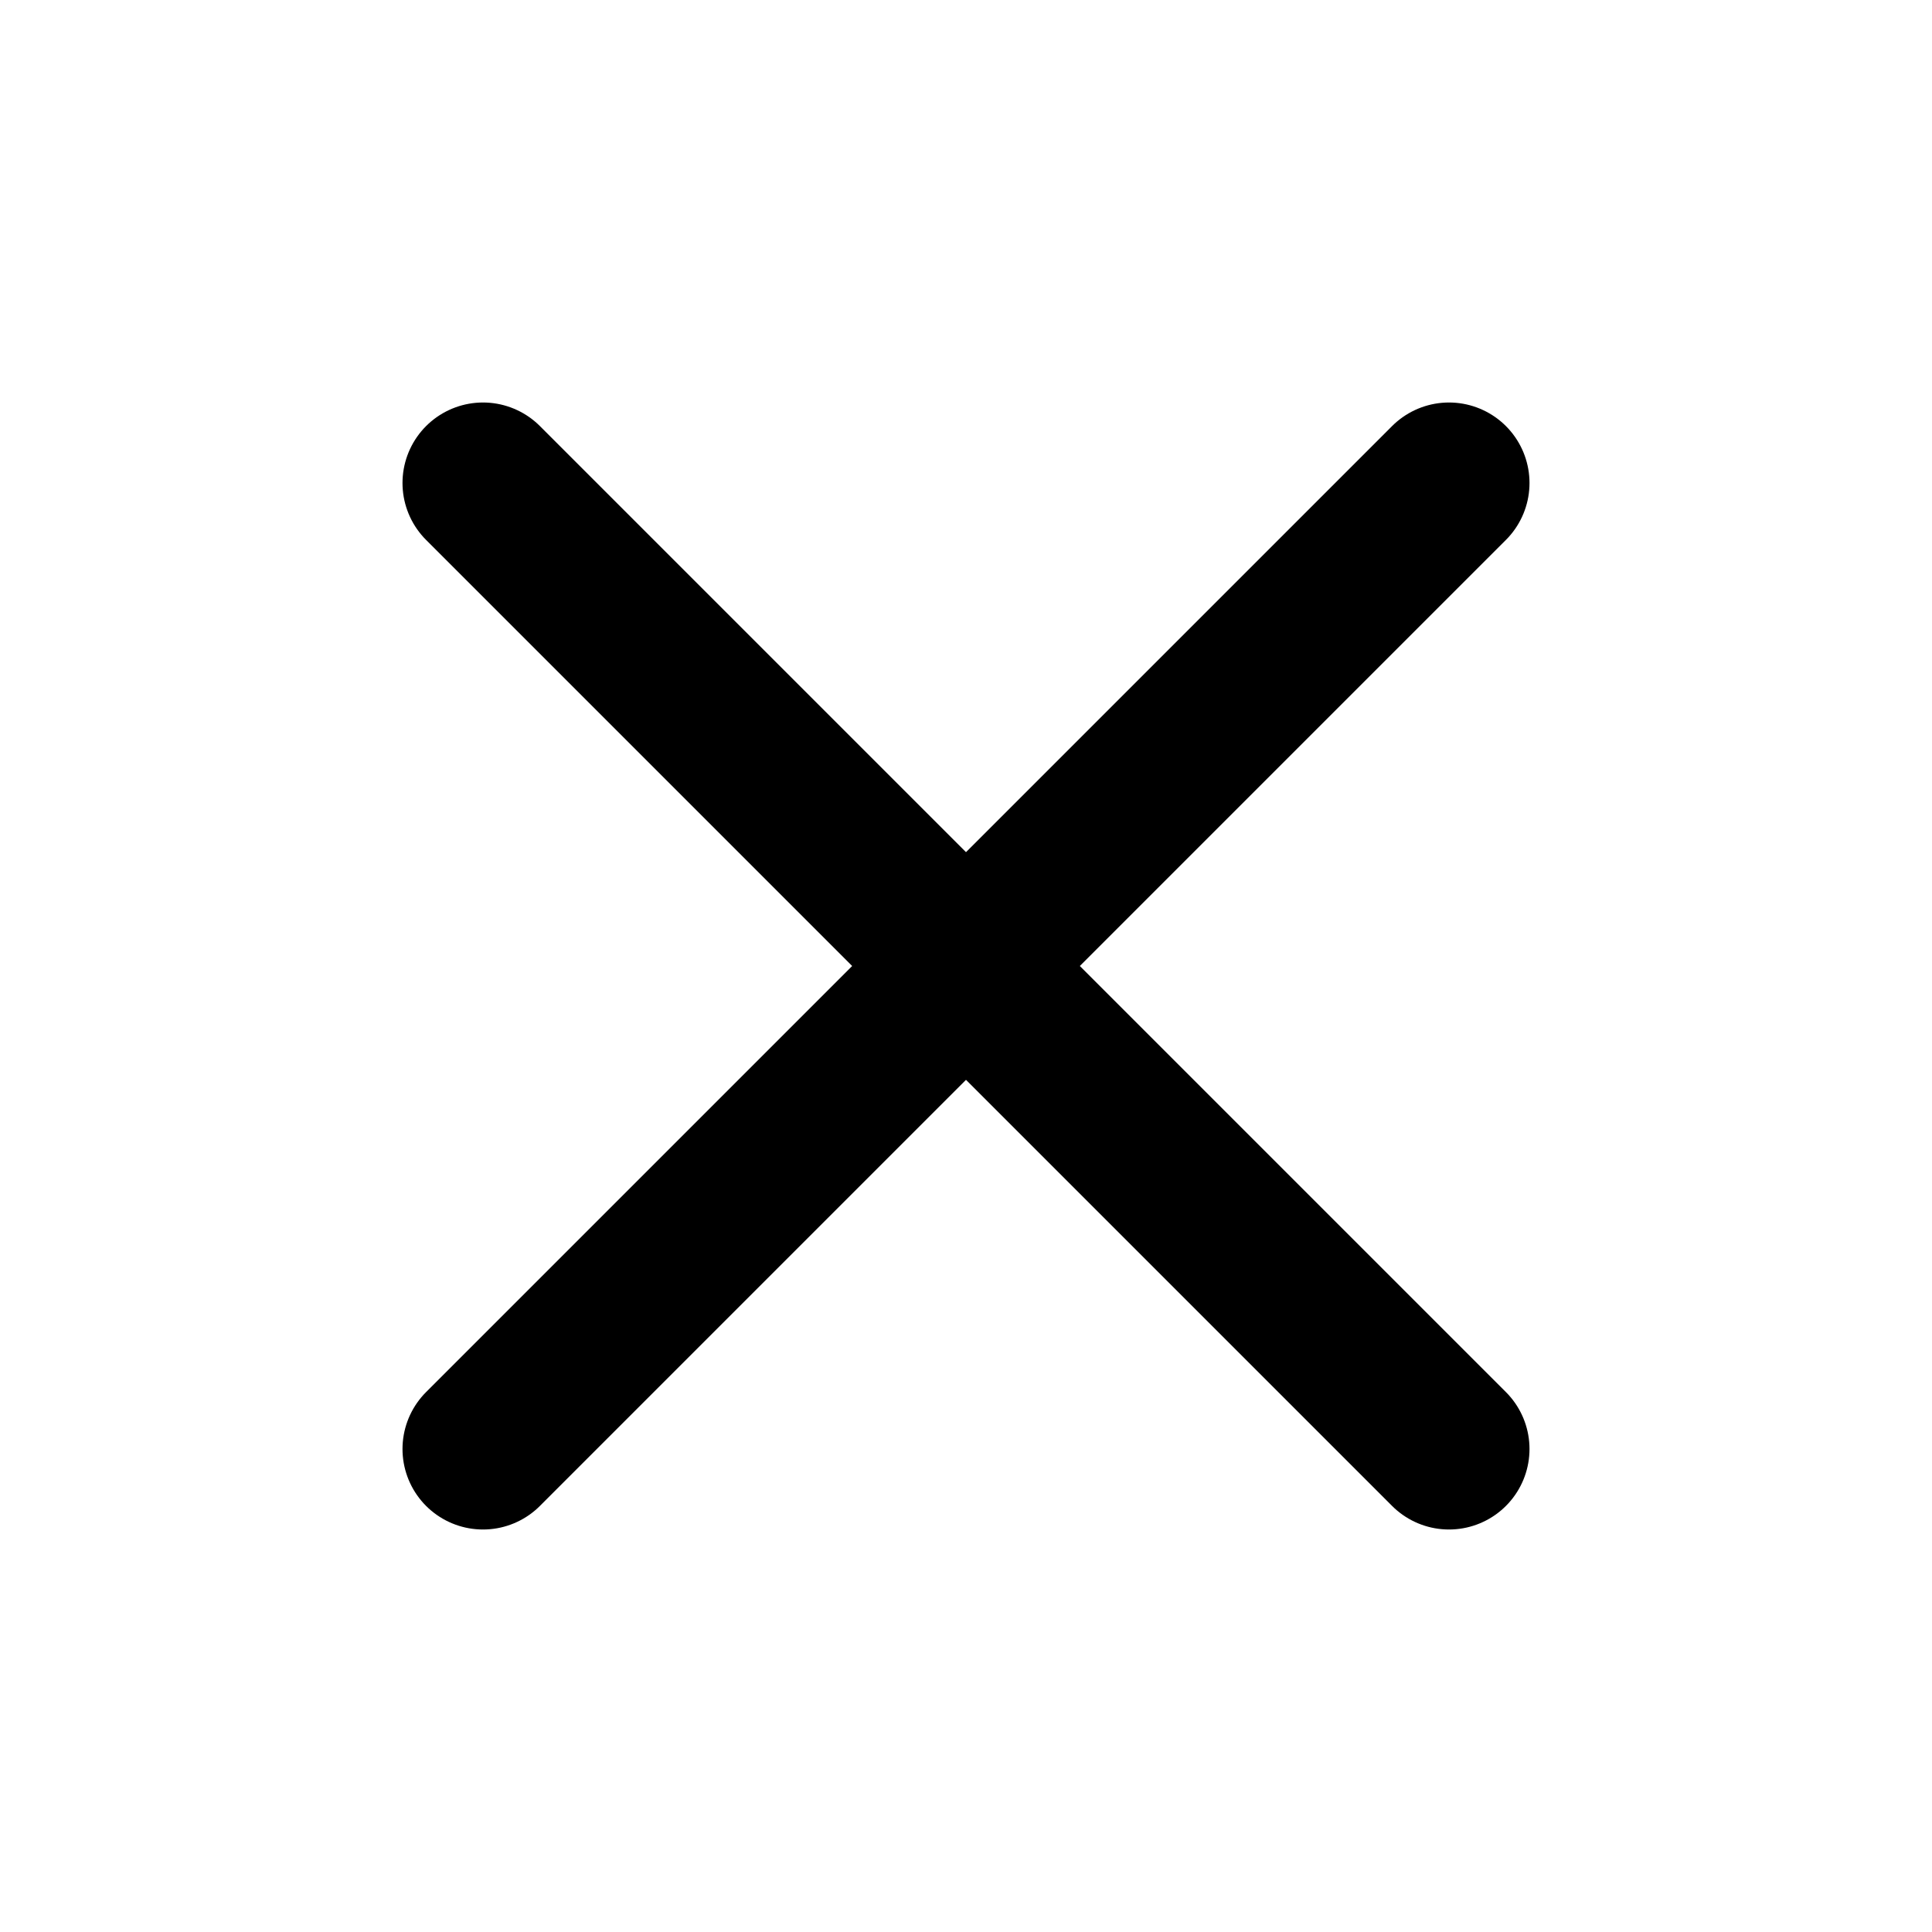
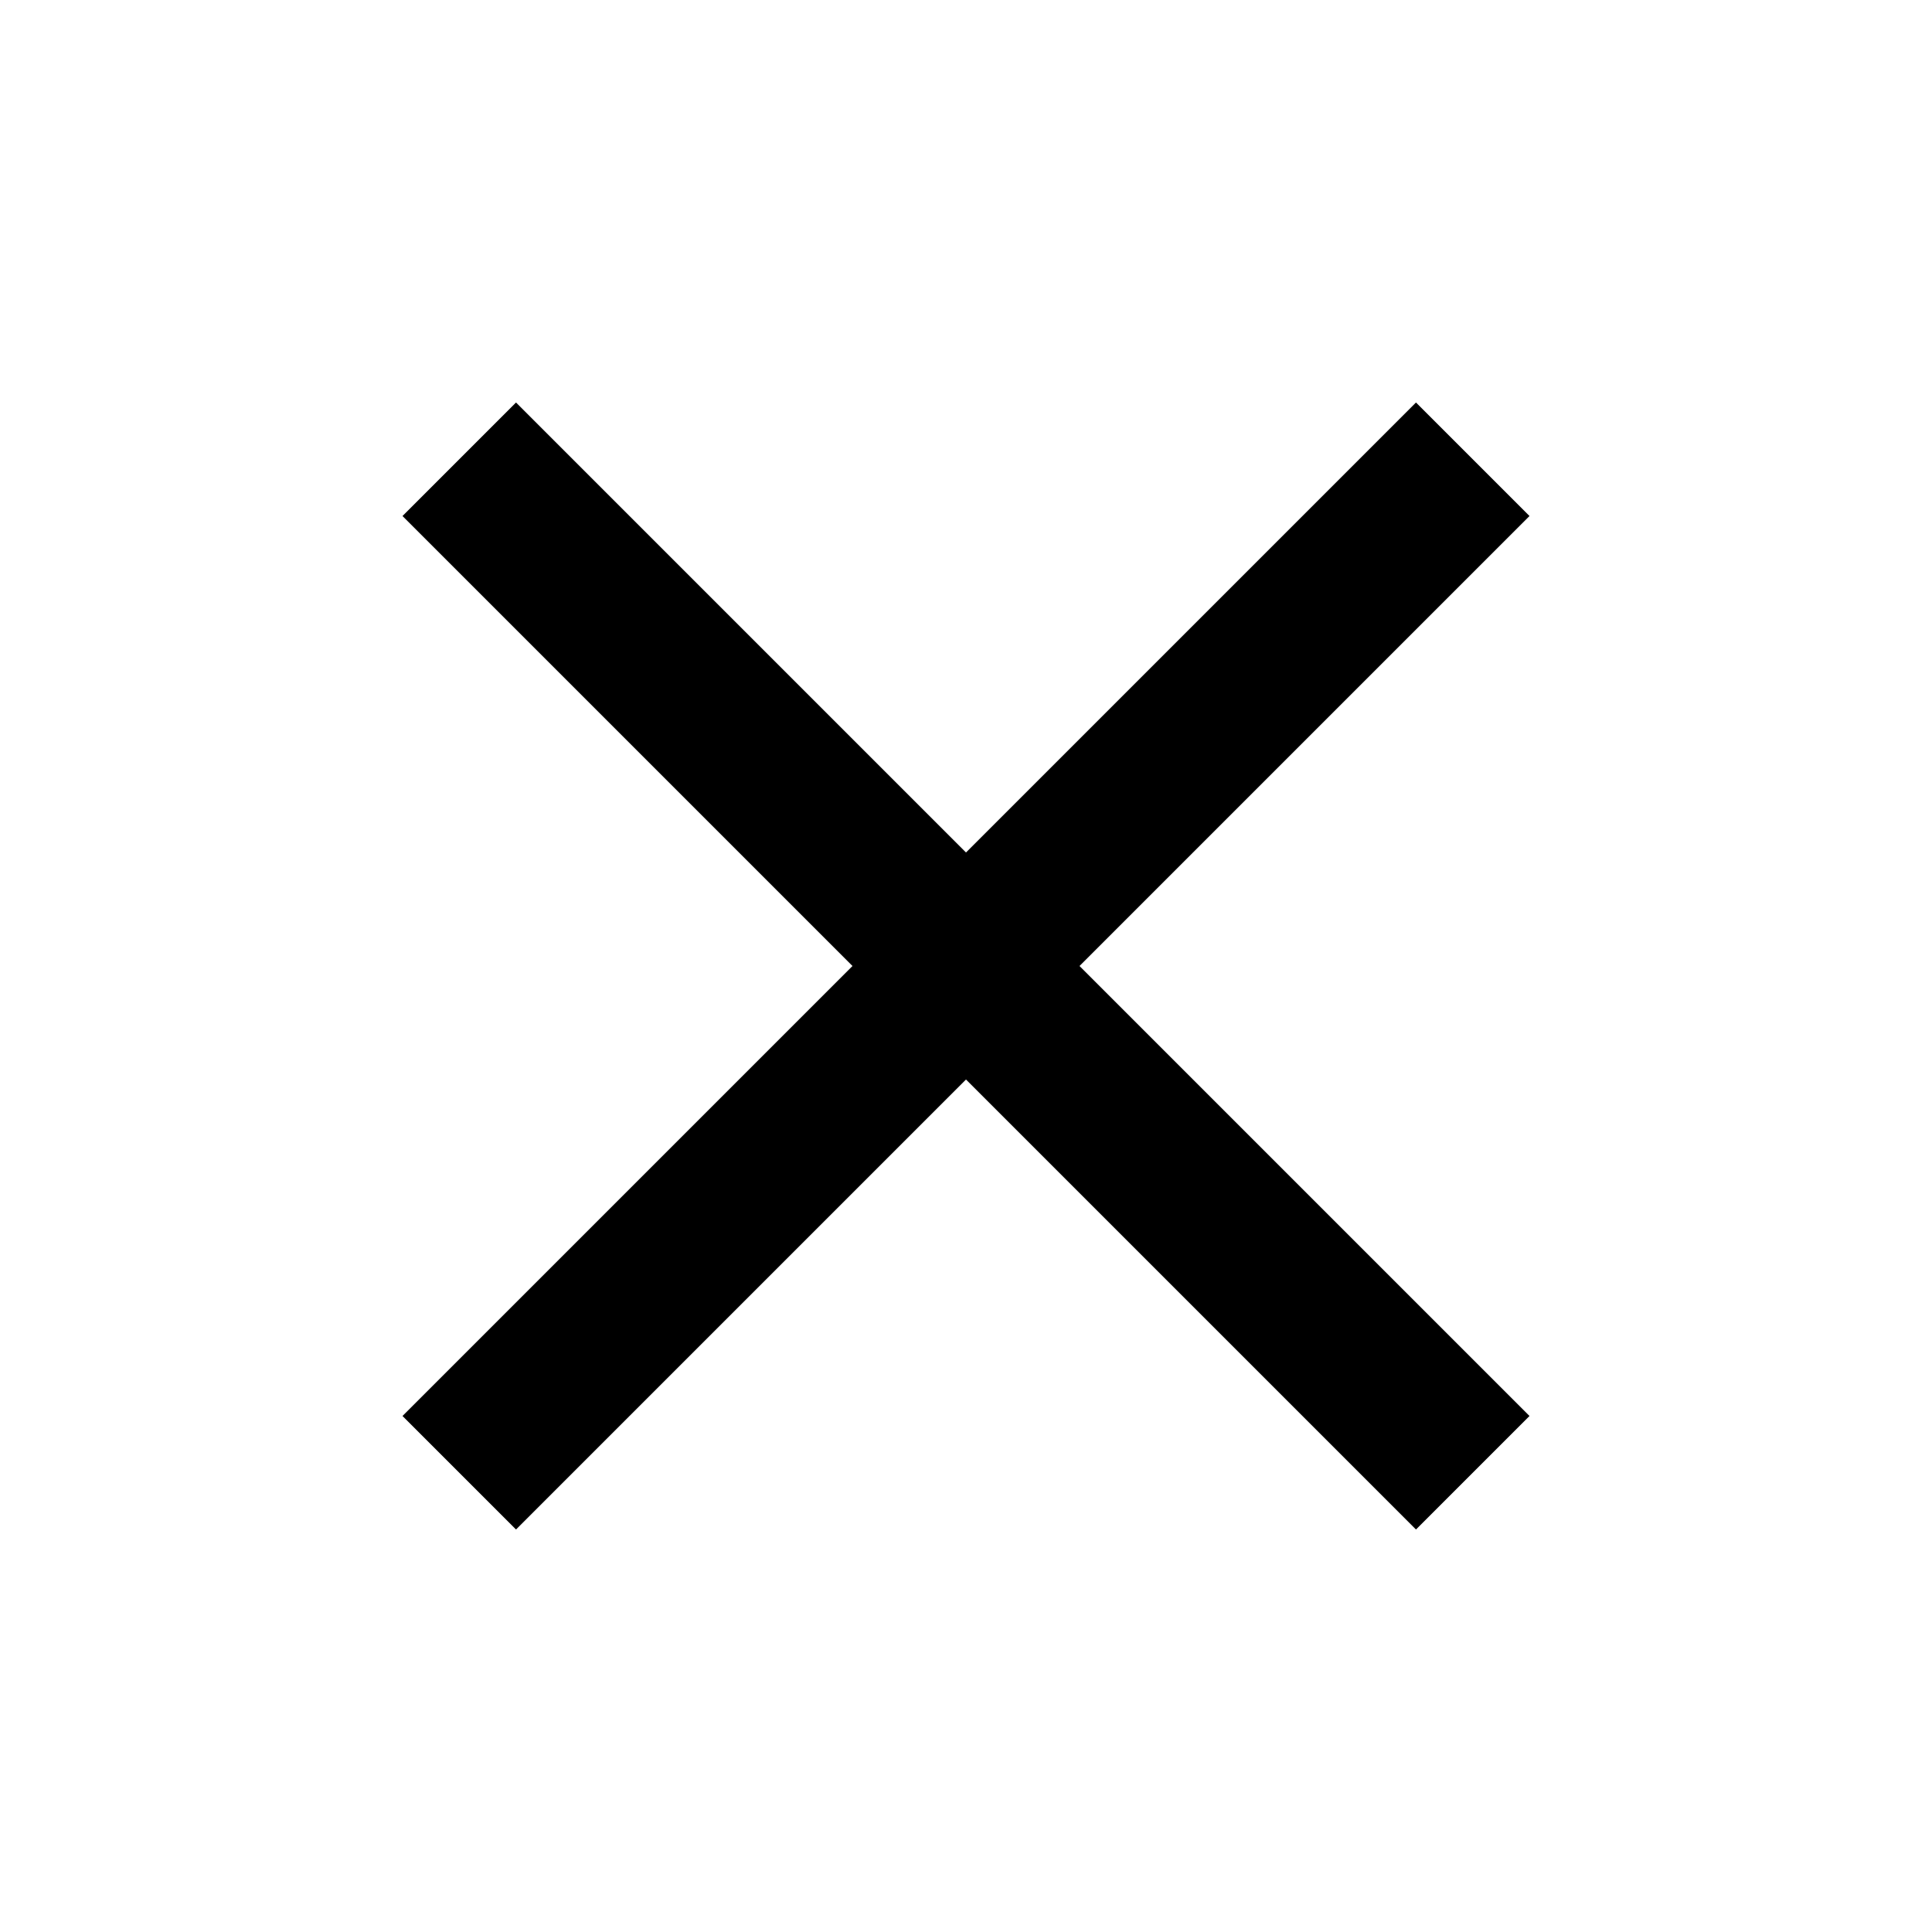
- <svg xmlns="http://www.w3.org/2000/svg" class="w-8 h-8" fill="none" stroke="currentColor" viewBox="0 0 24 24" stroke-width="2" stroke-linecap="round" stroke-linejoin="round">
-   <path stroke-linecap="round" stroke-linejoin="round" stroke-width="2" d="M6 18L18 6M6 6l12 12" />
+ <svg xmlns="http://www.w3.org/2000/svg" viewBox="0 0 24 24">
+   <path fill="currentColor" d="M19 6.41L17.59 5 12 10.59 6.41 5 5 6.41 10.59 12 5 17.59 6.41 19 12 13.41 17.59 19 19 17.59 13.41 12z" />
</svg>
